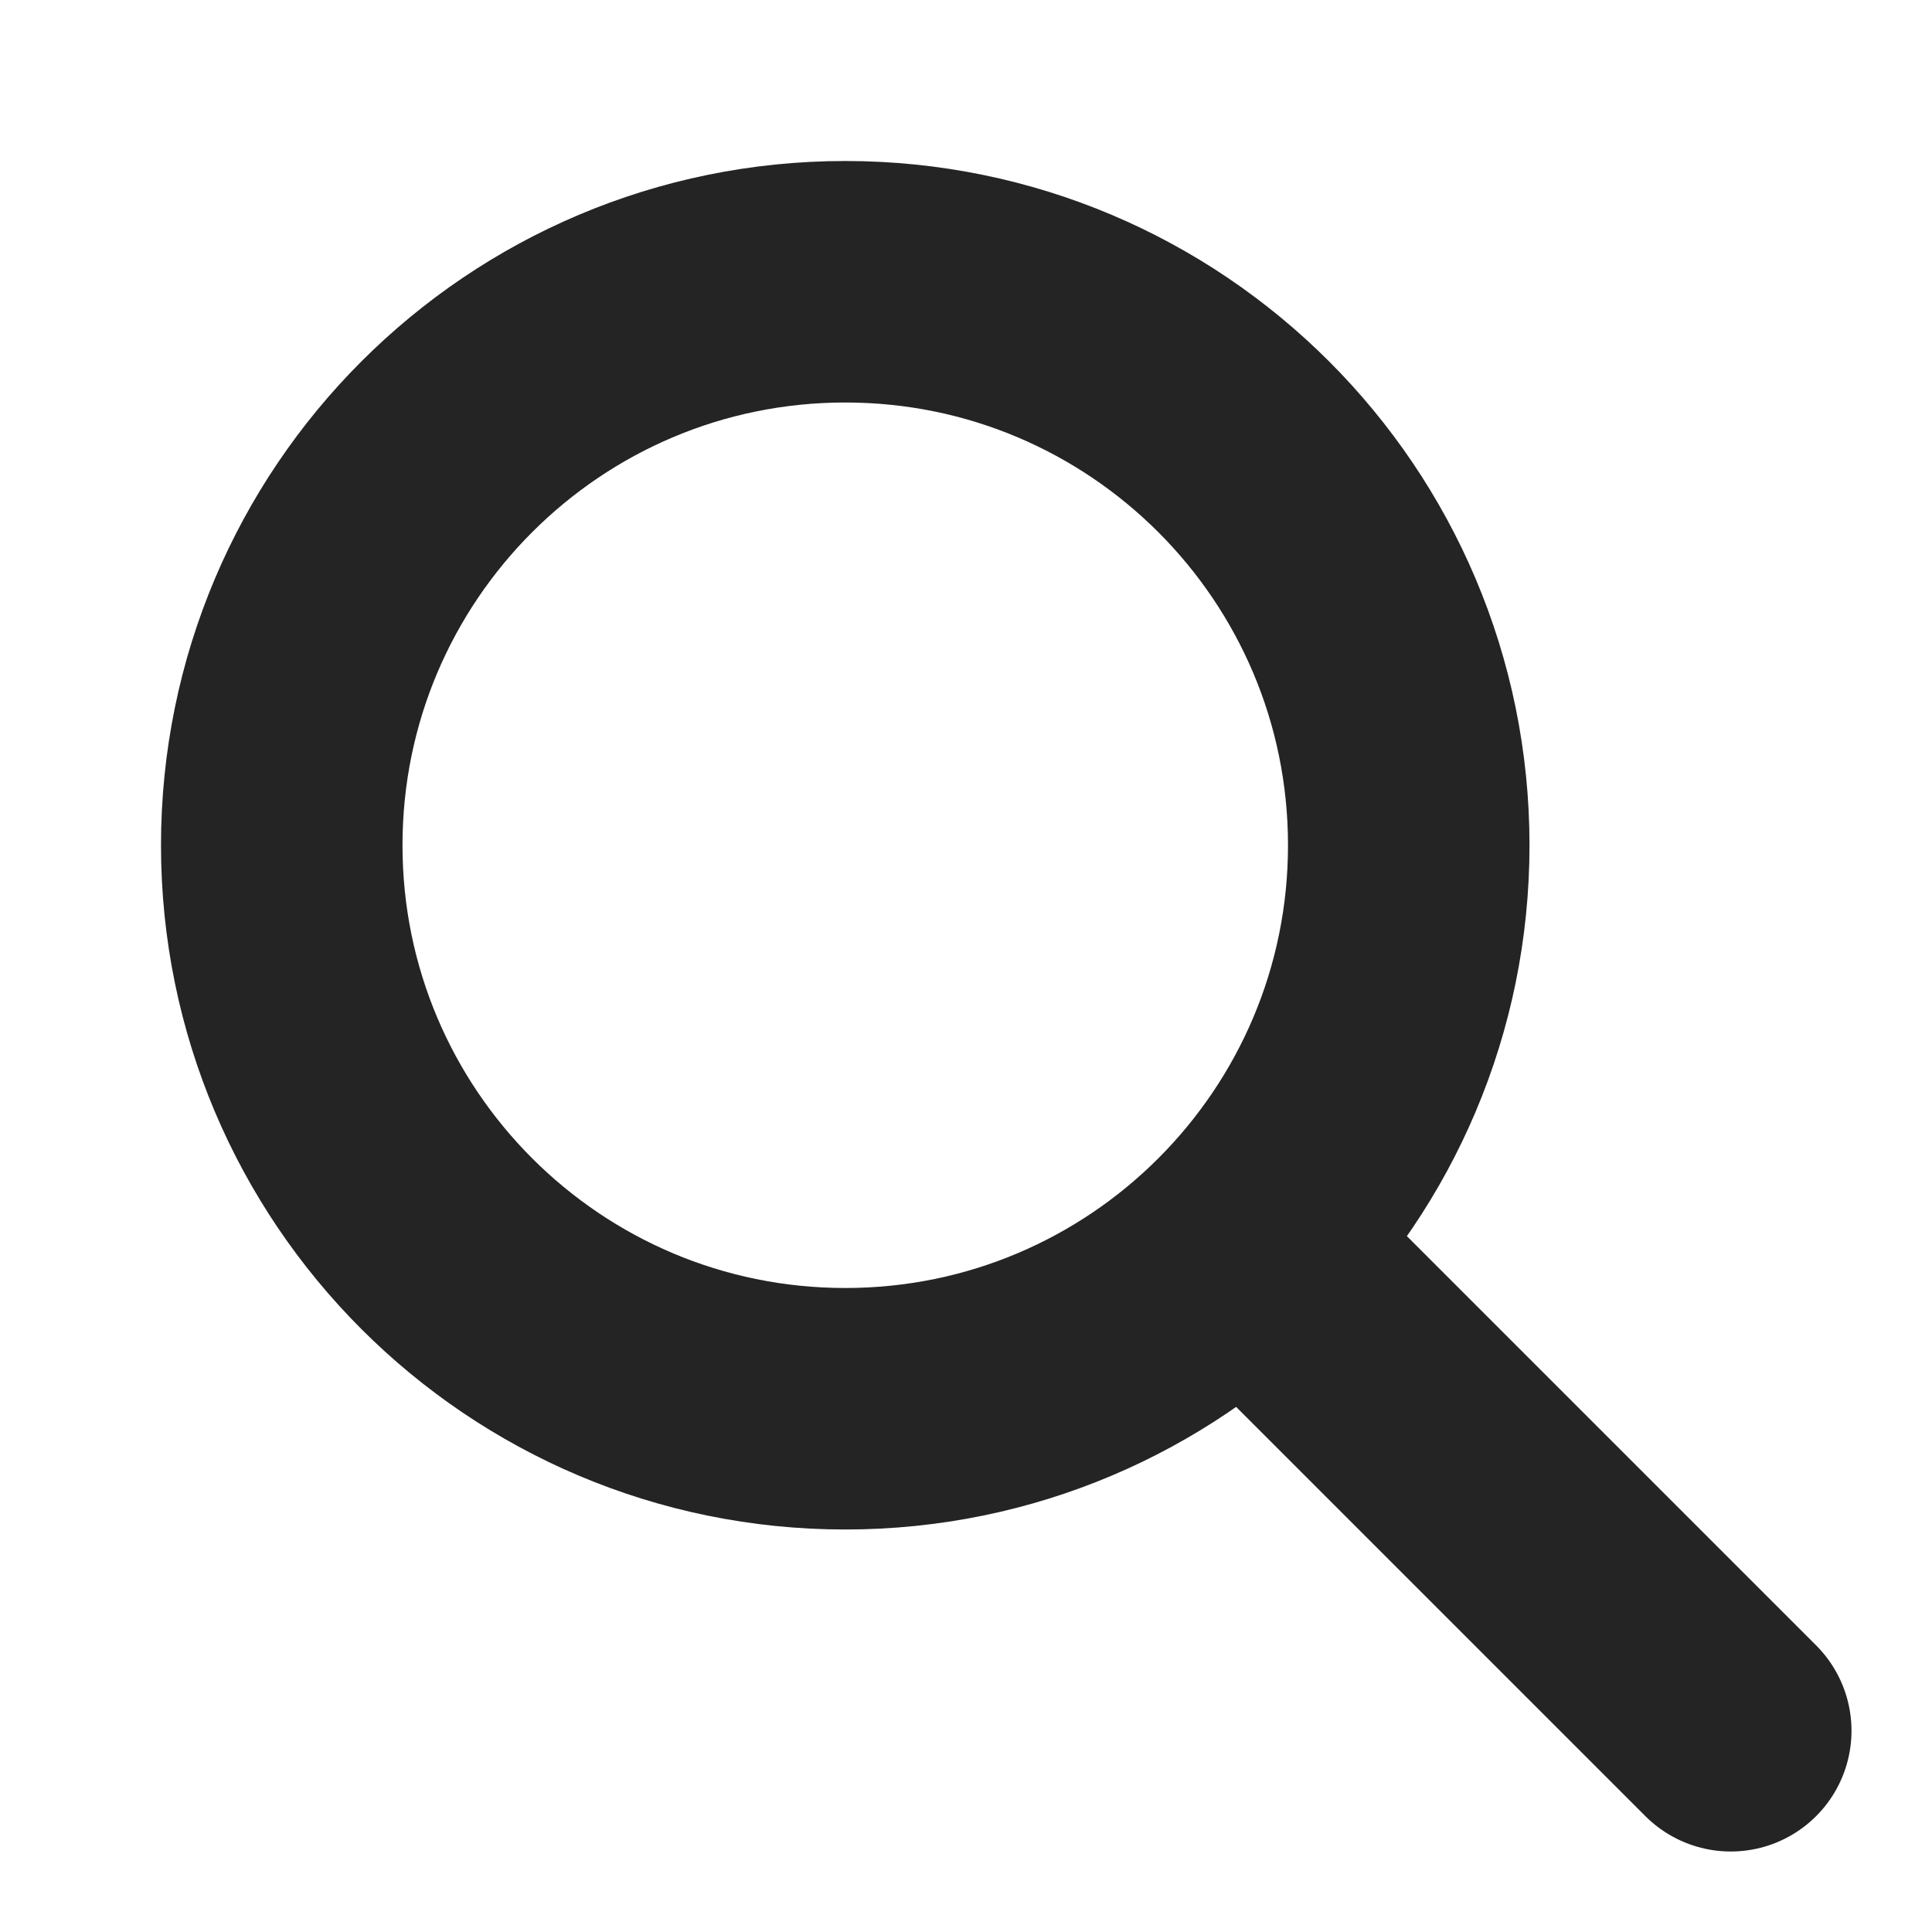
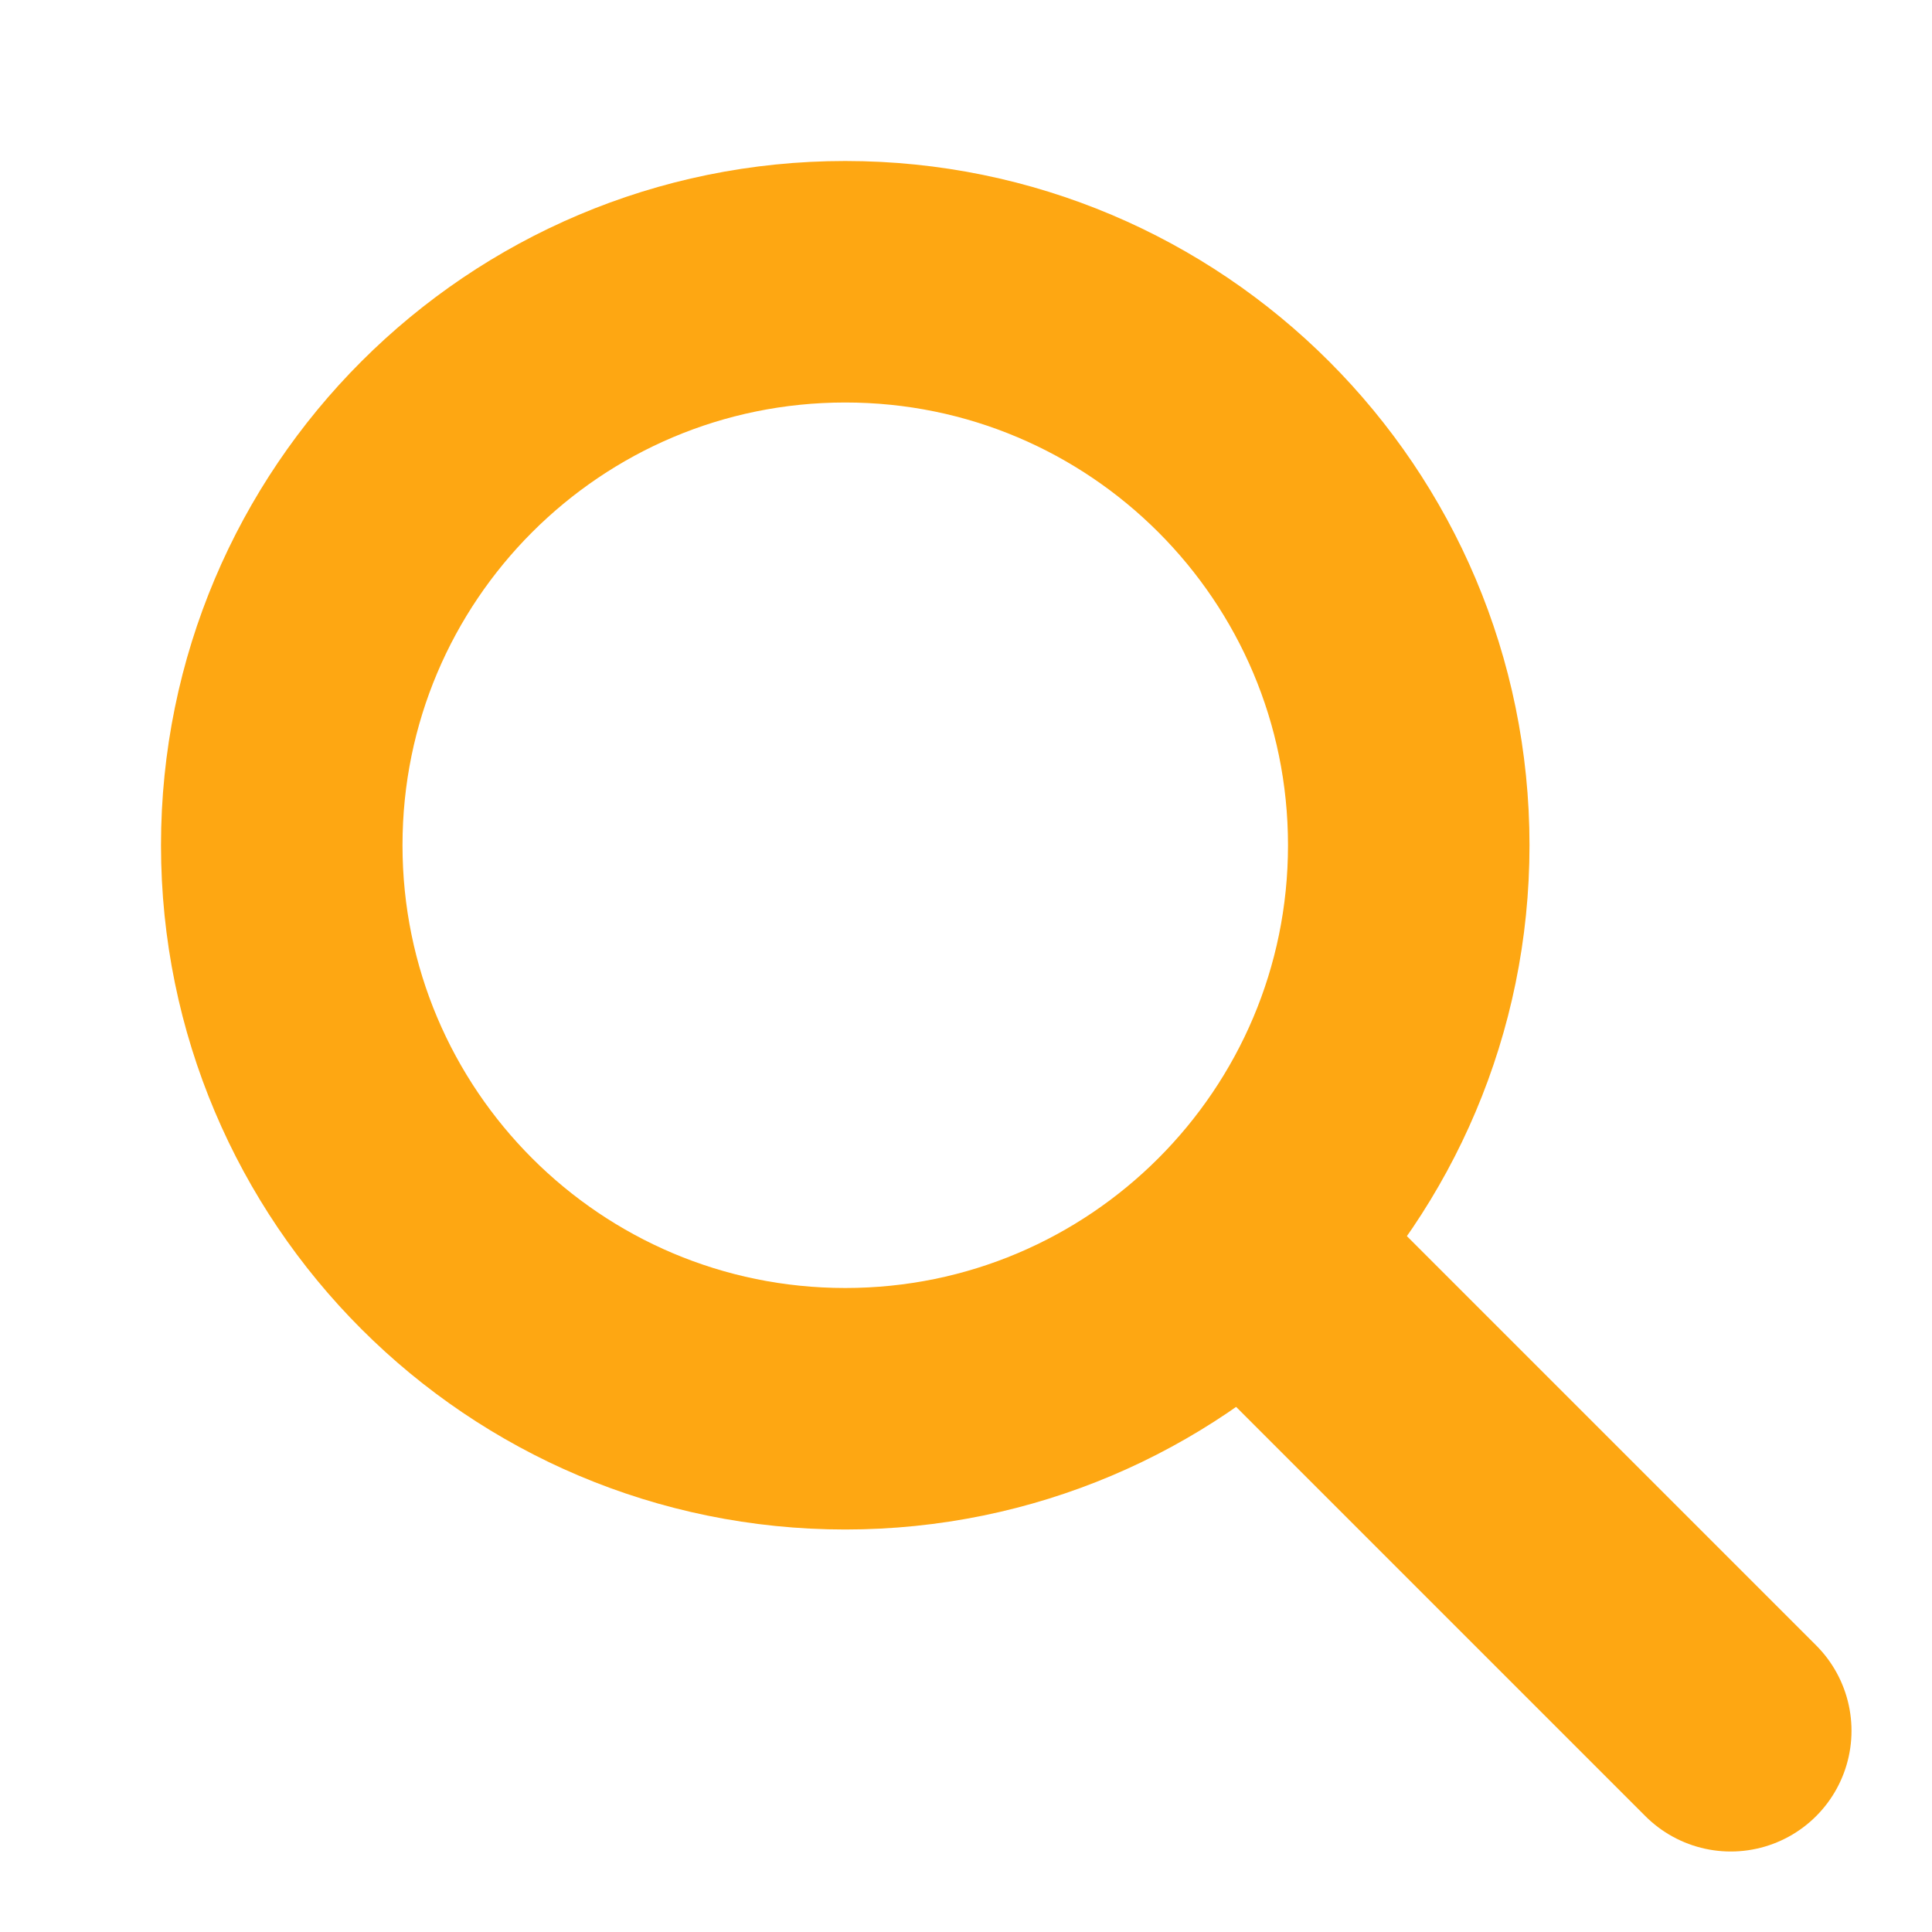
- <svg xmlns="http://www.w3.org/2000/svg" width="24px" height="24px" viewBox="0 0 24 24" version="1.1">
+ <svg xmlns="http://www.w3.org/2000/svg" width="24px" height="24px" viewBox="0 0 24 24" stroke="#fea712" version="1.1">
  <defs />
  <g id="icon-search" stroke="none" stroke-width="1" fill="none" fill-rule="evenodd">
-     <circle id="Oval-2" stroke="#242424" stroke-width="3" cx="10.5" cy="10.5" r="7" />
-     <path d="M15.5,15.5 L21.5,21.5" id="Line" stroke="#242424" stroke-width="3" stroke-linecap="round" stroke-linejoin="round" />
+     <circle id="Oval-2" stroke="#fea712" stroke-width="3" cx="10.5" cy="10.5" r="7" />
+     <path d="M15.5,15.5 L21.5,21.5" id="Line" stroke="#fea712" stroke-width="3" stroke-linecap="round" stroke-linejoin="round" />
  </g>
</svg>
